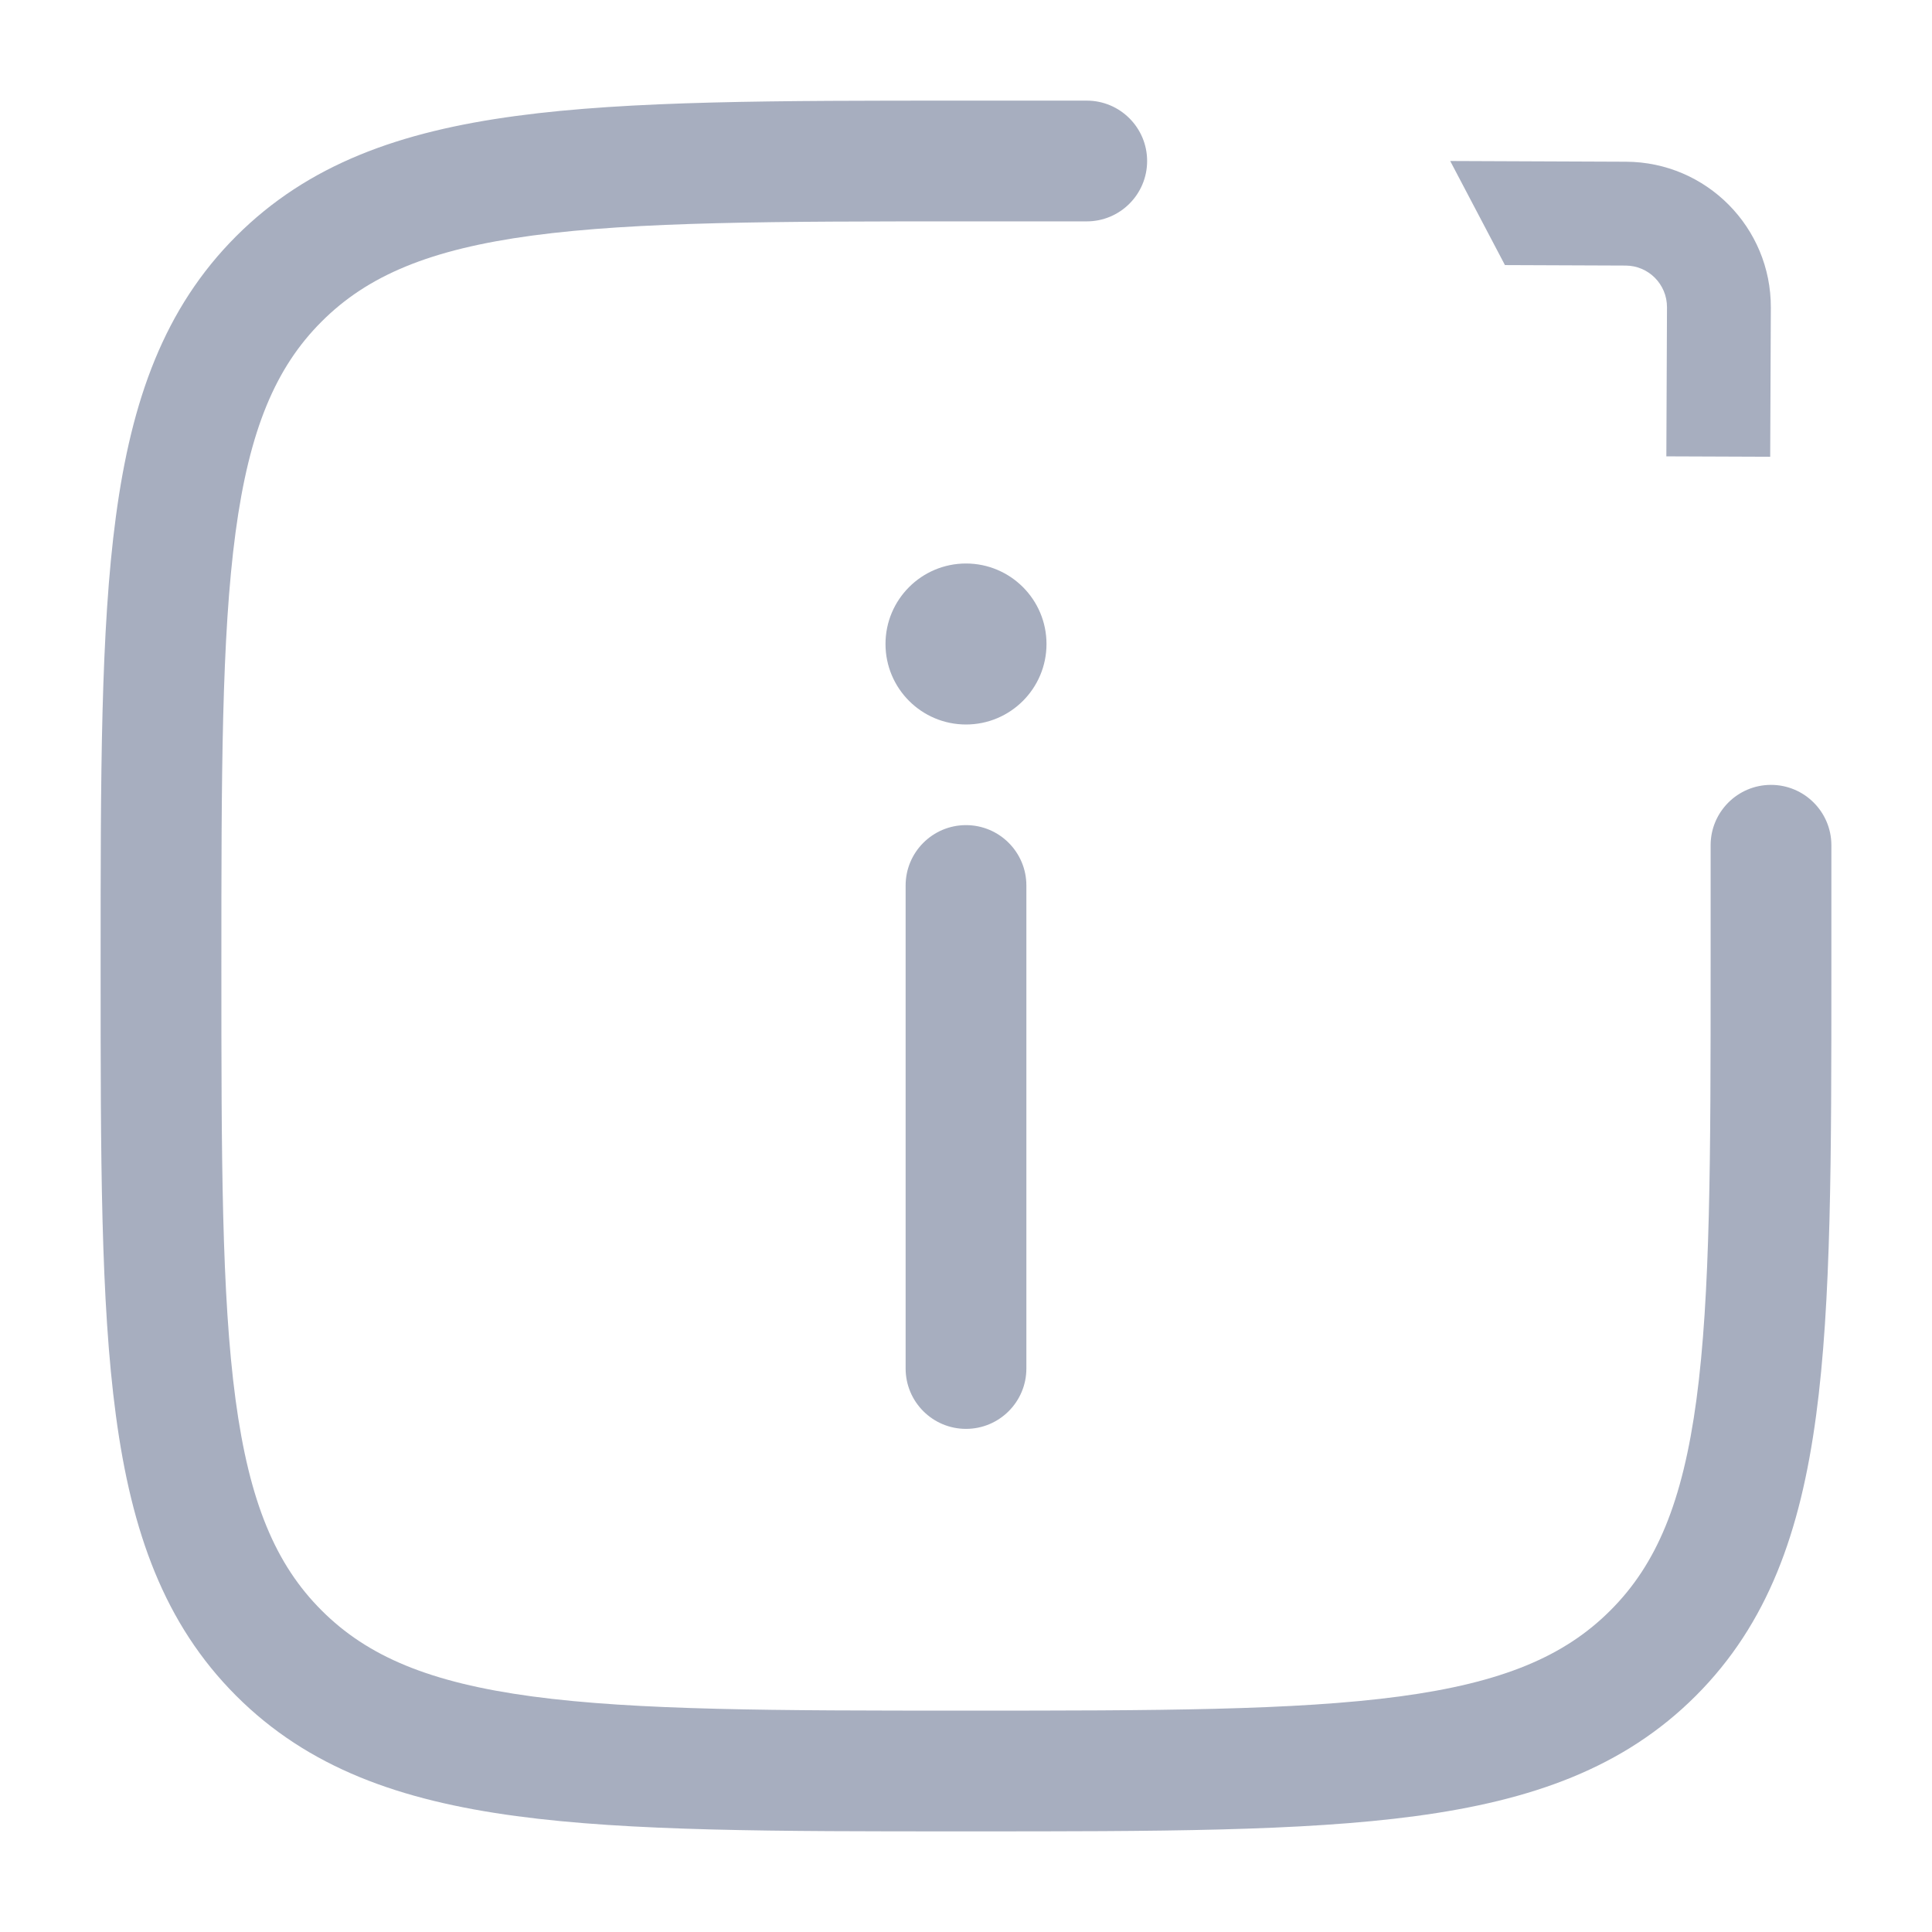
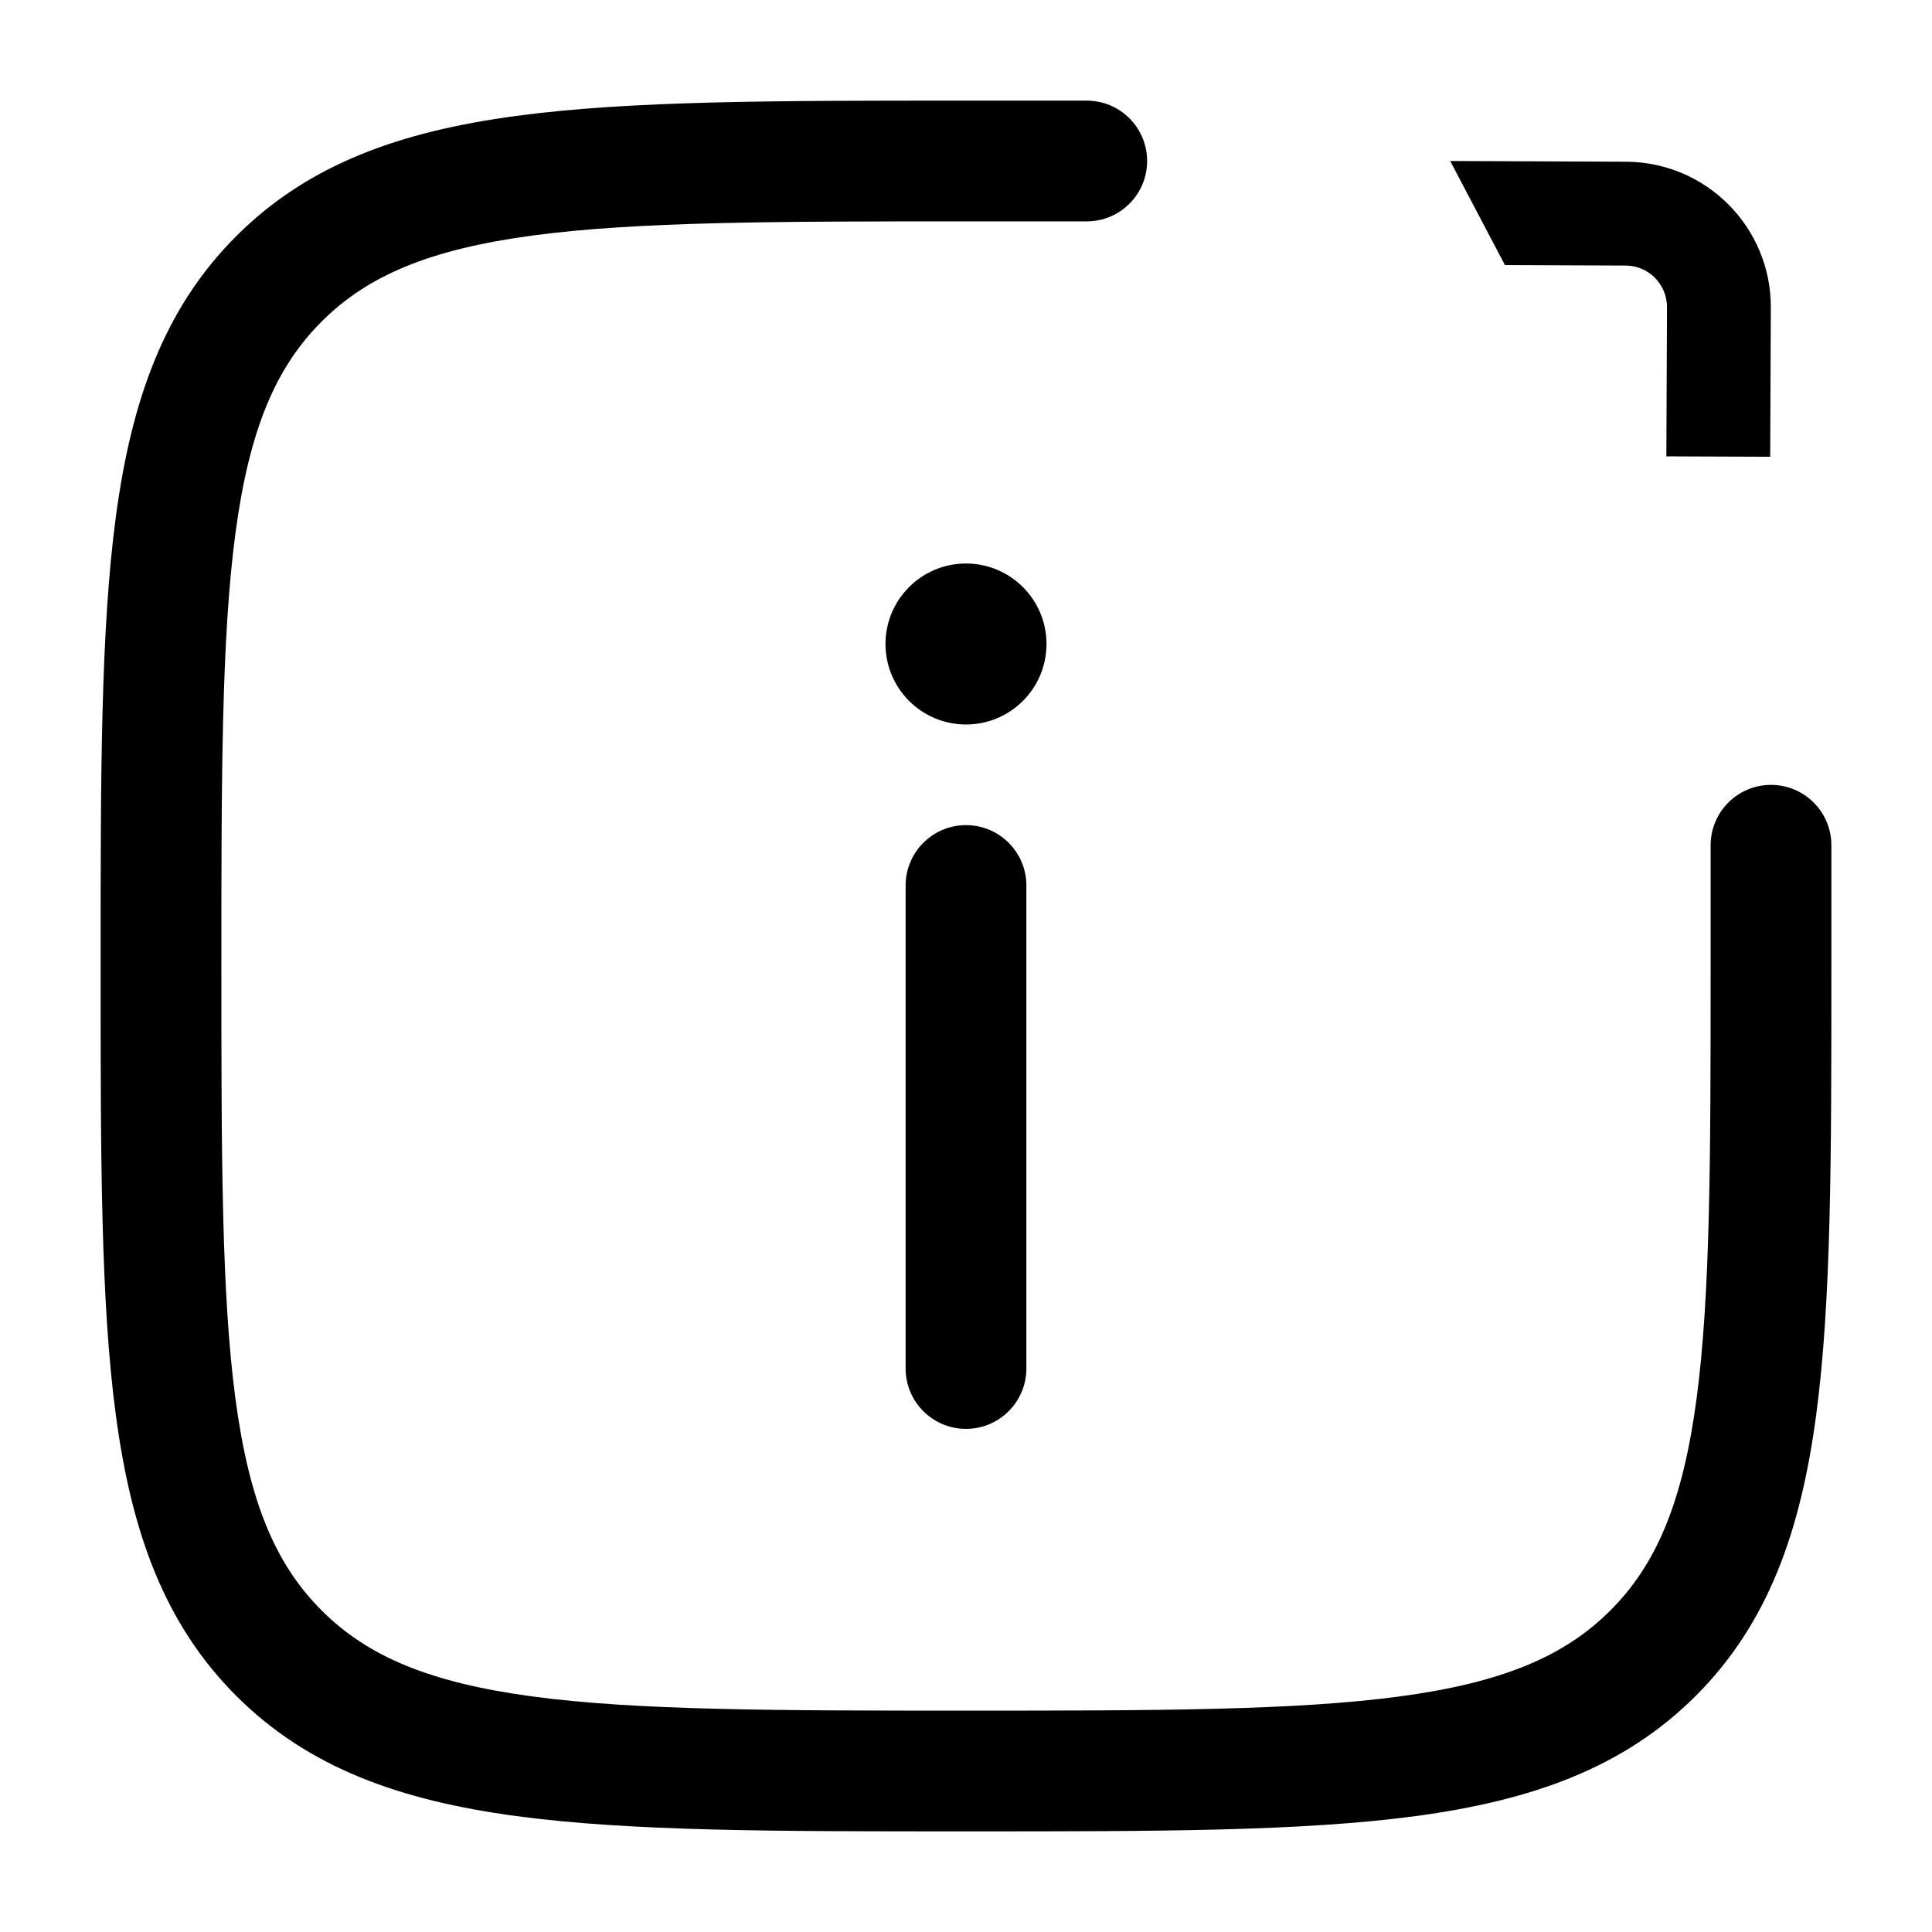
<svg xmlns="http://www.w3.org/2000/svg" width="24" height="24" viewBox="0 0 24 24" fill="none">
-   <path d="M11.943 1.25H13.5C13.914 1.25 14.25 1.586 14.25 2C14.25 2.414 13.914 2.75 13.5 2.75H12C9.622 2.75 7.914 2.752 6.614 2.926C5.335 3.098 4.564 3.425 3.995 3.995C3.425 4.564 3.098 5.335 2.926 6.614C2.752 7.914 2.75 9.622 2.75 12C2.75 14.378 2.752 16.086 2.926 17.386C3.098 18.665 3.425 19.436 3.995 20.005C4.564 20.575 5.335 20.902 6.614 21.074C7.914 21.248 9.622 21.25 12 21.25C14.378 21.25 16.086 21.248 17.386 21.074C18.665 20.902 19.436 20.575 20.005 20.005C20.575 19.436 20.902 18.665 21.074 17.386C21.248 16.086 21.25 14.378 21.25 12V10.5C21.25 10.086 21.586 9.75 22 9.75C22.414 9.75 22.75 10.086 22.75 10.5V12.057C22.75 14.366 22.75 16.175 22.56 17.586C22.366 19.031 21.961 20.171 21.066 21.066C20.171 21.961 19.031 22.366 17.586 22.56C16.175 22.75 14.366 22.75 12.057 22.75H11.943C9.634 22.75 7.825 22.75 6.414 22.56C4.969 22.366 3.829 21.961 2.934 21.066C2.039 20.171 1.634 19.031 1.44 17.586C1.25 16.175 1.25 14.366 1.25 12.057V11.943C1.25 9.634 1.25 7.825 1.44 6.414C1.634 4.969 2.039 3.829 2.934 2.934C3.829 2.039 4.969 1.634 6.414 1.44C7.825 1.25 9.634 1.25 11.943 1.25Z" fill="#A7AEBF" />
-   <path fill-rule="evenodd" clip-rule="evenodd" d="M20.194 3.299L18.695 3.293L18.015 2L20.199 2.009C21.197 2.013 22.002 2.825 21.998 3.822L21.99 5.674L20.7 5.669L20.708 3.817C20.709 3.532 20.479 3.3 20.194 3.299Z" fill="#A7AEBF" />
-   <path d="M13 8C13 7.448 12.552 7 12 7C11.448 7 11 7.448 11 8C11 8.552 11.448 9 12 9C12.552 9 13 8.552 13 8Z" fill="#A7AEBF" />
-   <path d="M12 17.75C12.414 17.75 12.75 17.414 12.75 17V11C12.75 10.586 12.414 10.25 12 10.25C11.586 10.25 11.25 10.586 11.25 11V17C11.25 17.414 11.586 17.75 12 17.75Z" fill="#A7AEBF" />
+   <path d="M11.943 1.25H13.5C13.914 1.25 14.25 1.586 14.25 2C14.25 2.414 13.914 2.75 13.5 2.75H12C9.622 2.75 7.914 2.752 6.614 2.926C5.335 3.098 4.564 3.425 3.995 3.995C3.425 4.564 3.098 5.335 2.926 6.614C2.752 7.914 2.75 9.622 2.75 12C2.75 14.378 2.752 16.086 2.926 17.386C3.098 18.665 3.425 19.436 3.995 20.005C4.564 20.575 5.335 20.902 6.614 21.074C7.914 21.248 9.622 21.25 12 21.25C14.378 21.25 16.086 21.248 17.386 21.074C18.665 20.902 19.436 20.575 20.005 20.005C20.575 19.436 20.902 18.665 21.074 17.386C21.248 16.086 21.25 14.378 21.25 12V10.5C21.25 10.086 21.586 9.75 22 9.75C22.414 9.75 22.75 10.086 22.75 10.5V12.057C22.75 14.366 22.75 16.175 22.56 17.586C22.366 19.031 21.961 20.171 21.066 21.066C20.171 21.961 19.031 22.366 17.586 22.56C16.175 22.75 14.366 22.75 12.057 22.75H11.943C9.634 22.75 7.825 22.75 6.414 22.56C4.969 22.366 3.829 21.961 2.934 21.066C2.039 20.171 1.634 19.031 1.44 17.586C1.25 16.175 1.25 14.366 1.25 12.057V11.943C1.25 9.634 1.25 7.825 1.44 6.414C1.634 4.969 2.039 3.829 2.934 2.934C3.829 2.039 4.969 1.634 6.414 1.44C7.825 1.25 9.634 1.25 11.943 1.25Z" fill="#000000" />
+   <path fill-rule="evenodd" clip-rule="evenodd" d="M20.194 3.299L18.695 3.293L18.015 2L20.199 2.009C21.197 2.013 22.002 2.825 21.998 3.822L21.99 5.674L20.7 5.669L20.708 3.817C20.709 3.532 20.479 3.3 20.194 3.299Z" fill="#000000" />
+   <path d="M13 8C13 7.448 12.552 7 12 7C11.448 7 11 7.448 11 8C11 8.552 11.448 9 12 9C12.552 9 13 8.552 13 8Z" fill="#000000" />
+   <path d="M12 17.75C12.414 17.75 12.75 17.414 12.75 17V11C12.75 10.586 12.414 10.25 12 10.25C11.586 10.25 11.25 10.586 11.25 11V17C11.25 17.414 11.586 17.75 12 17.75Z" fill="#000000" />
</svg>
